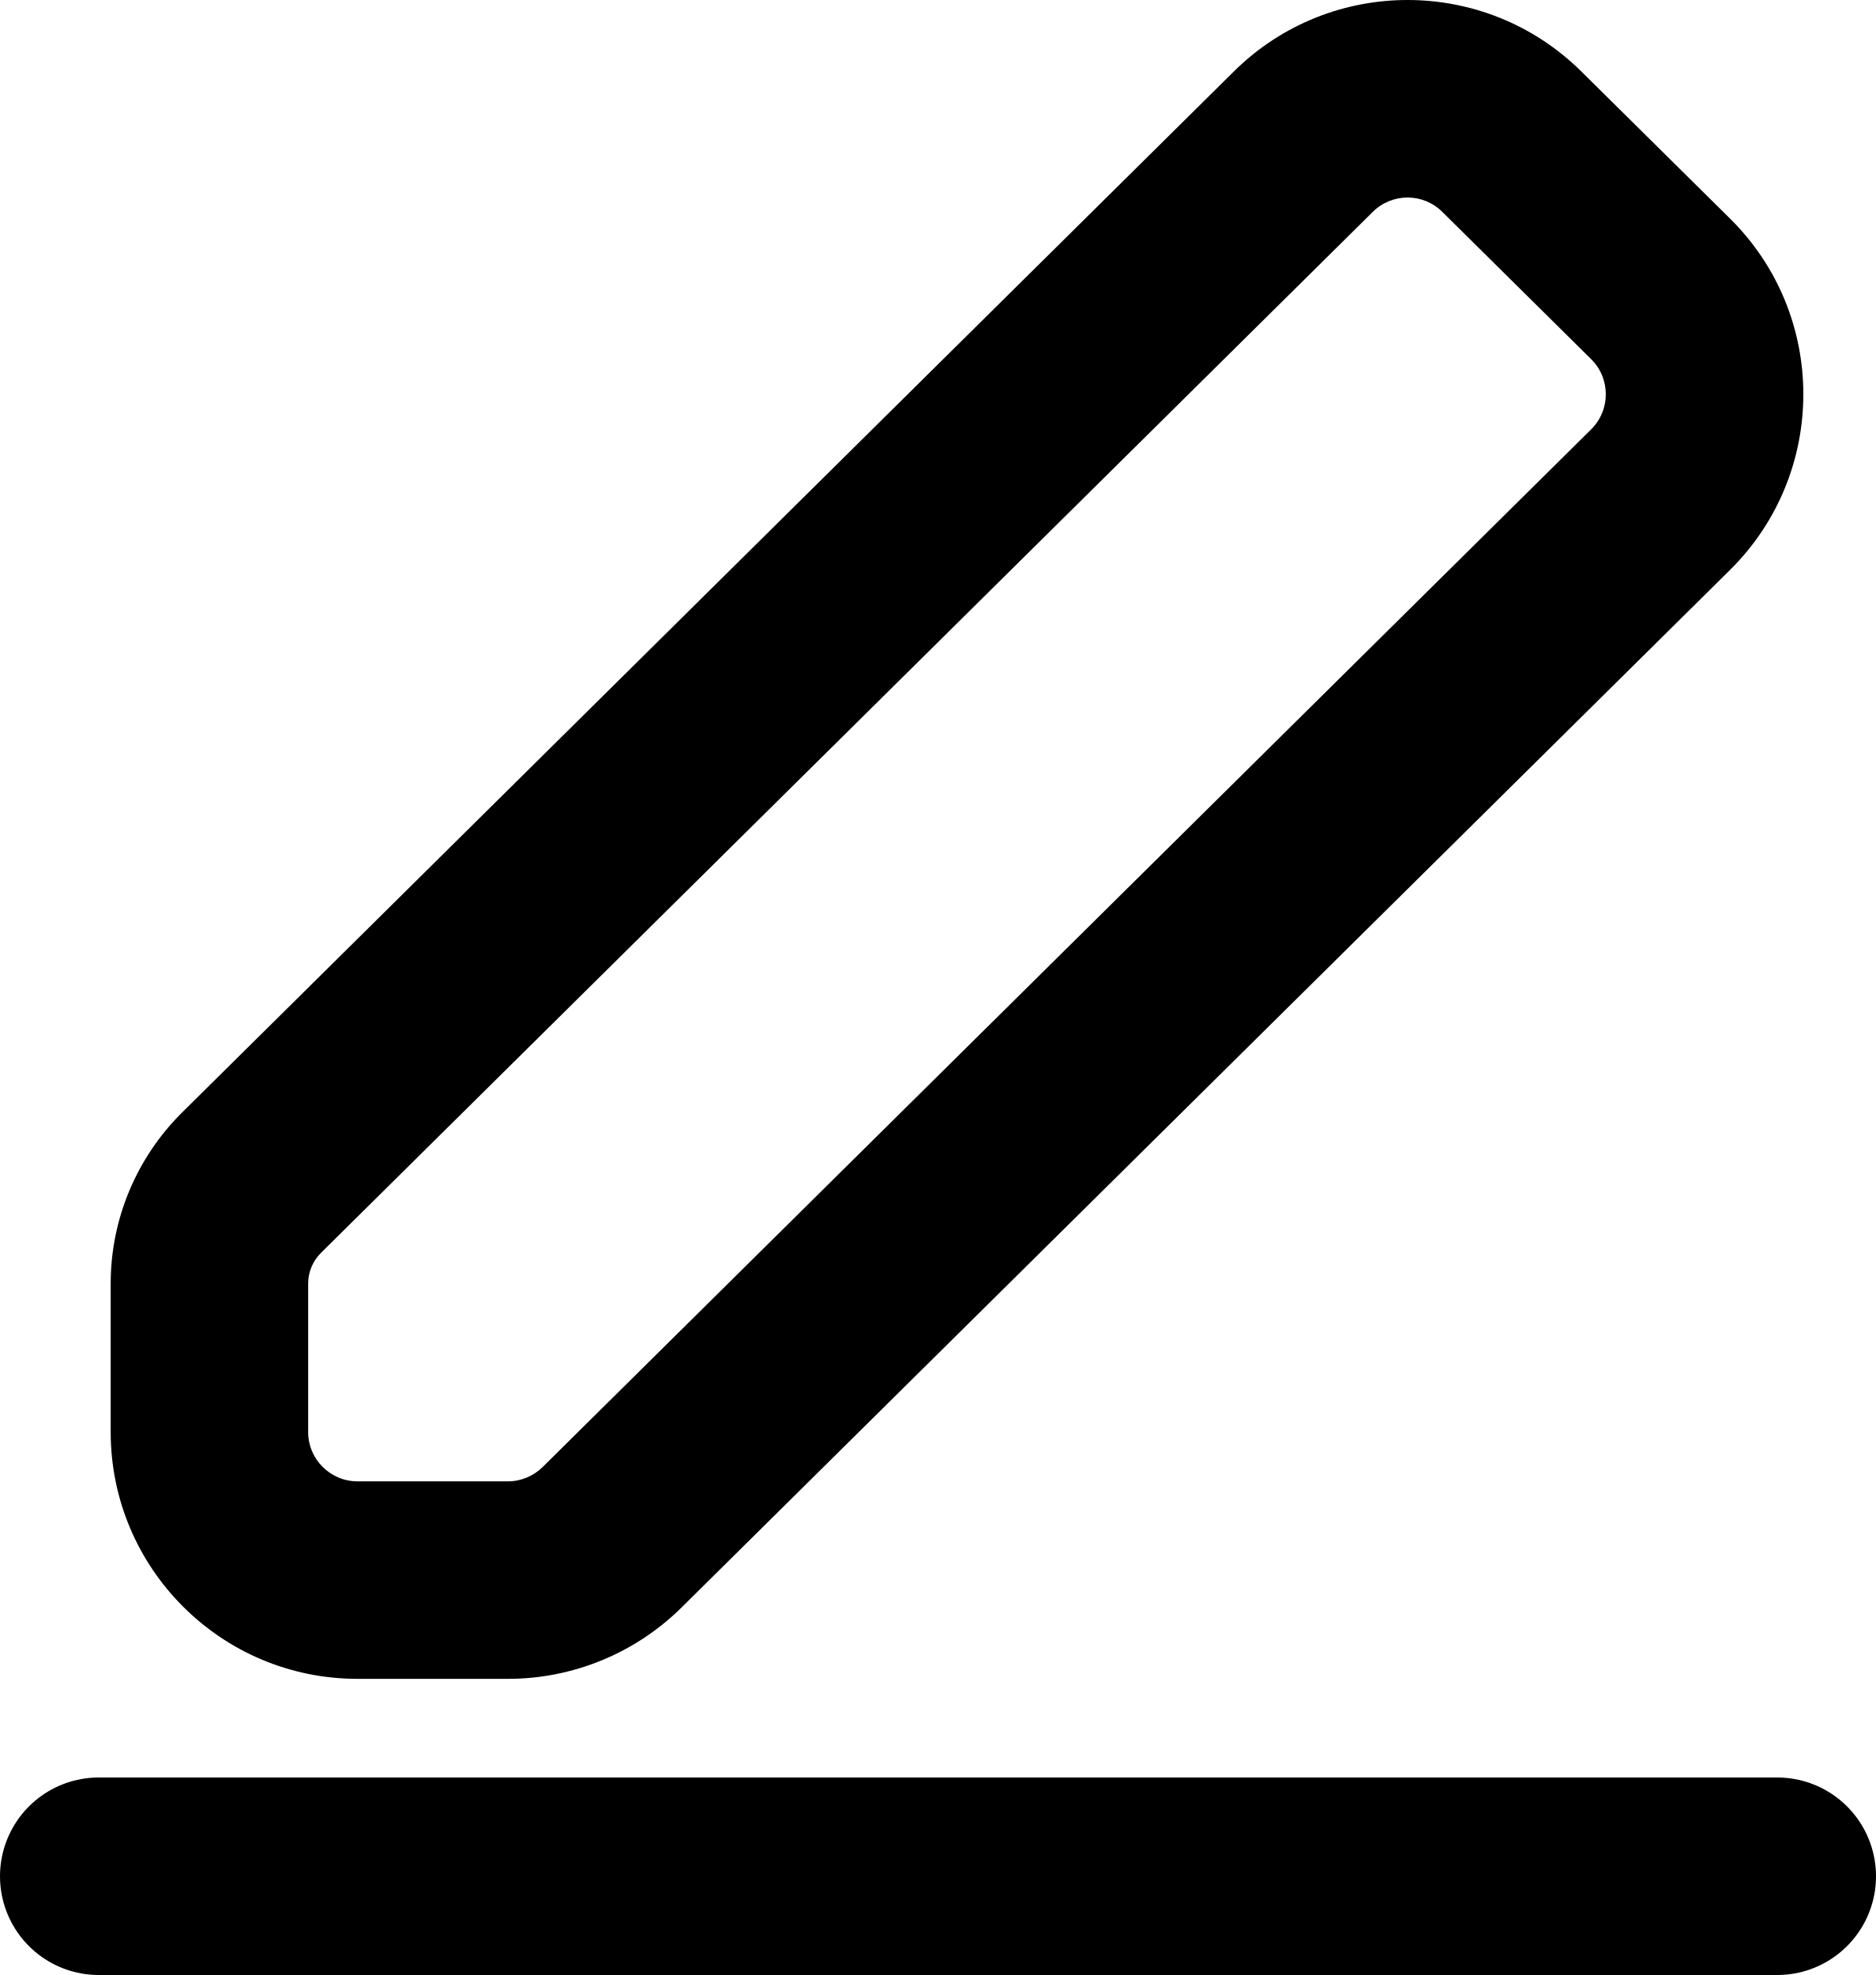
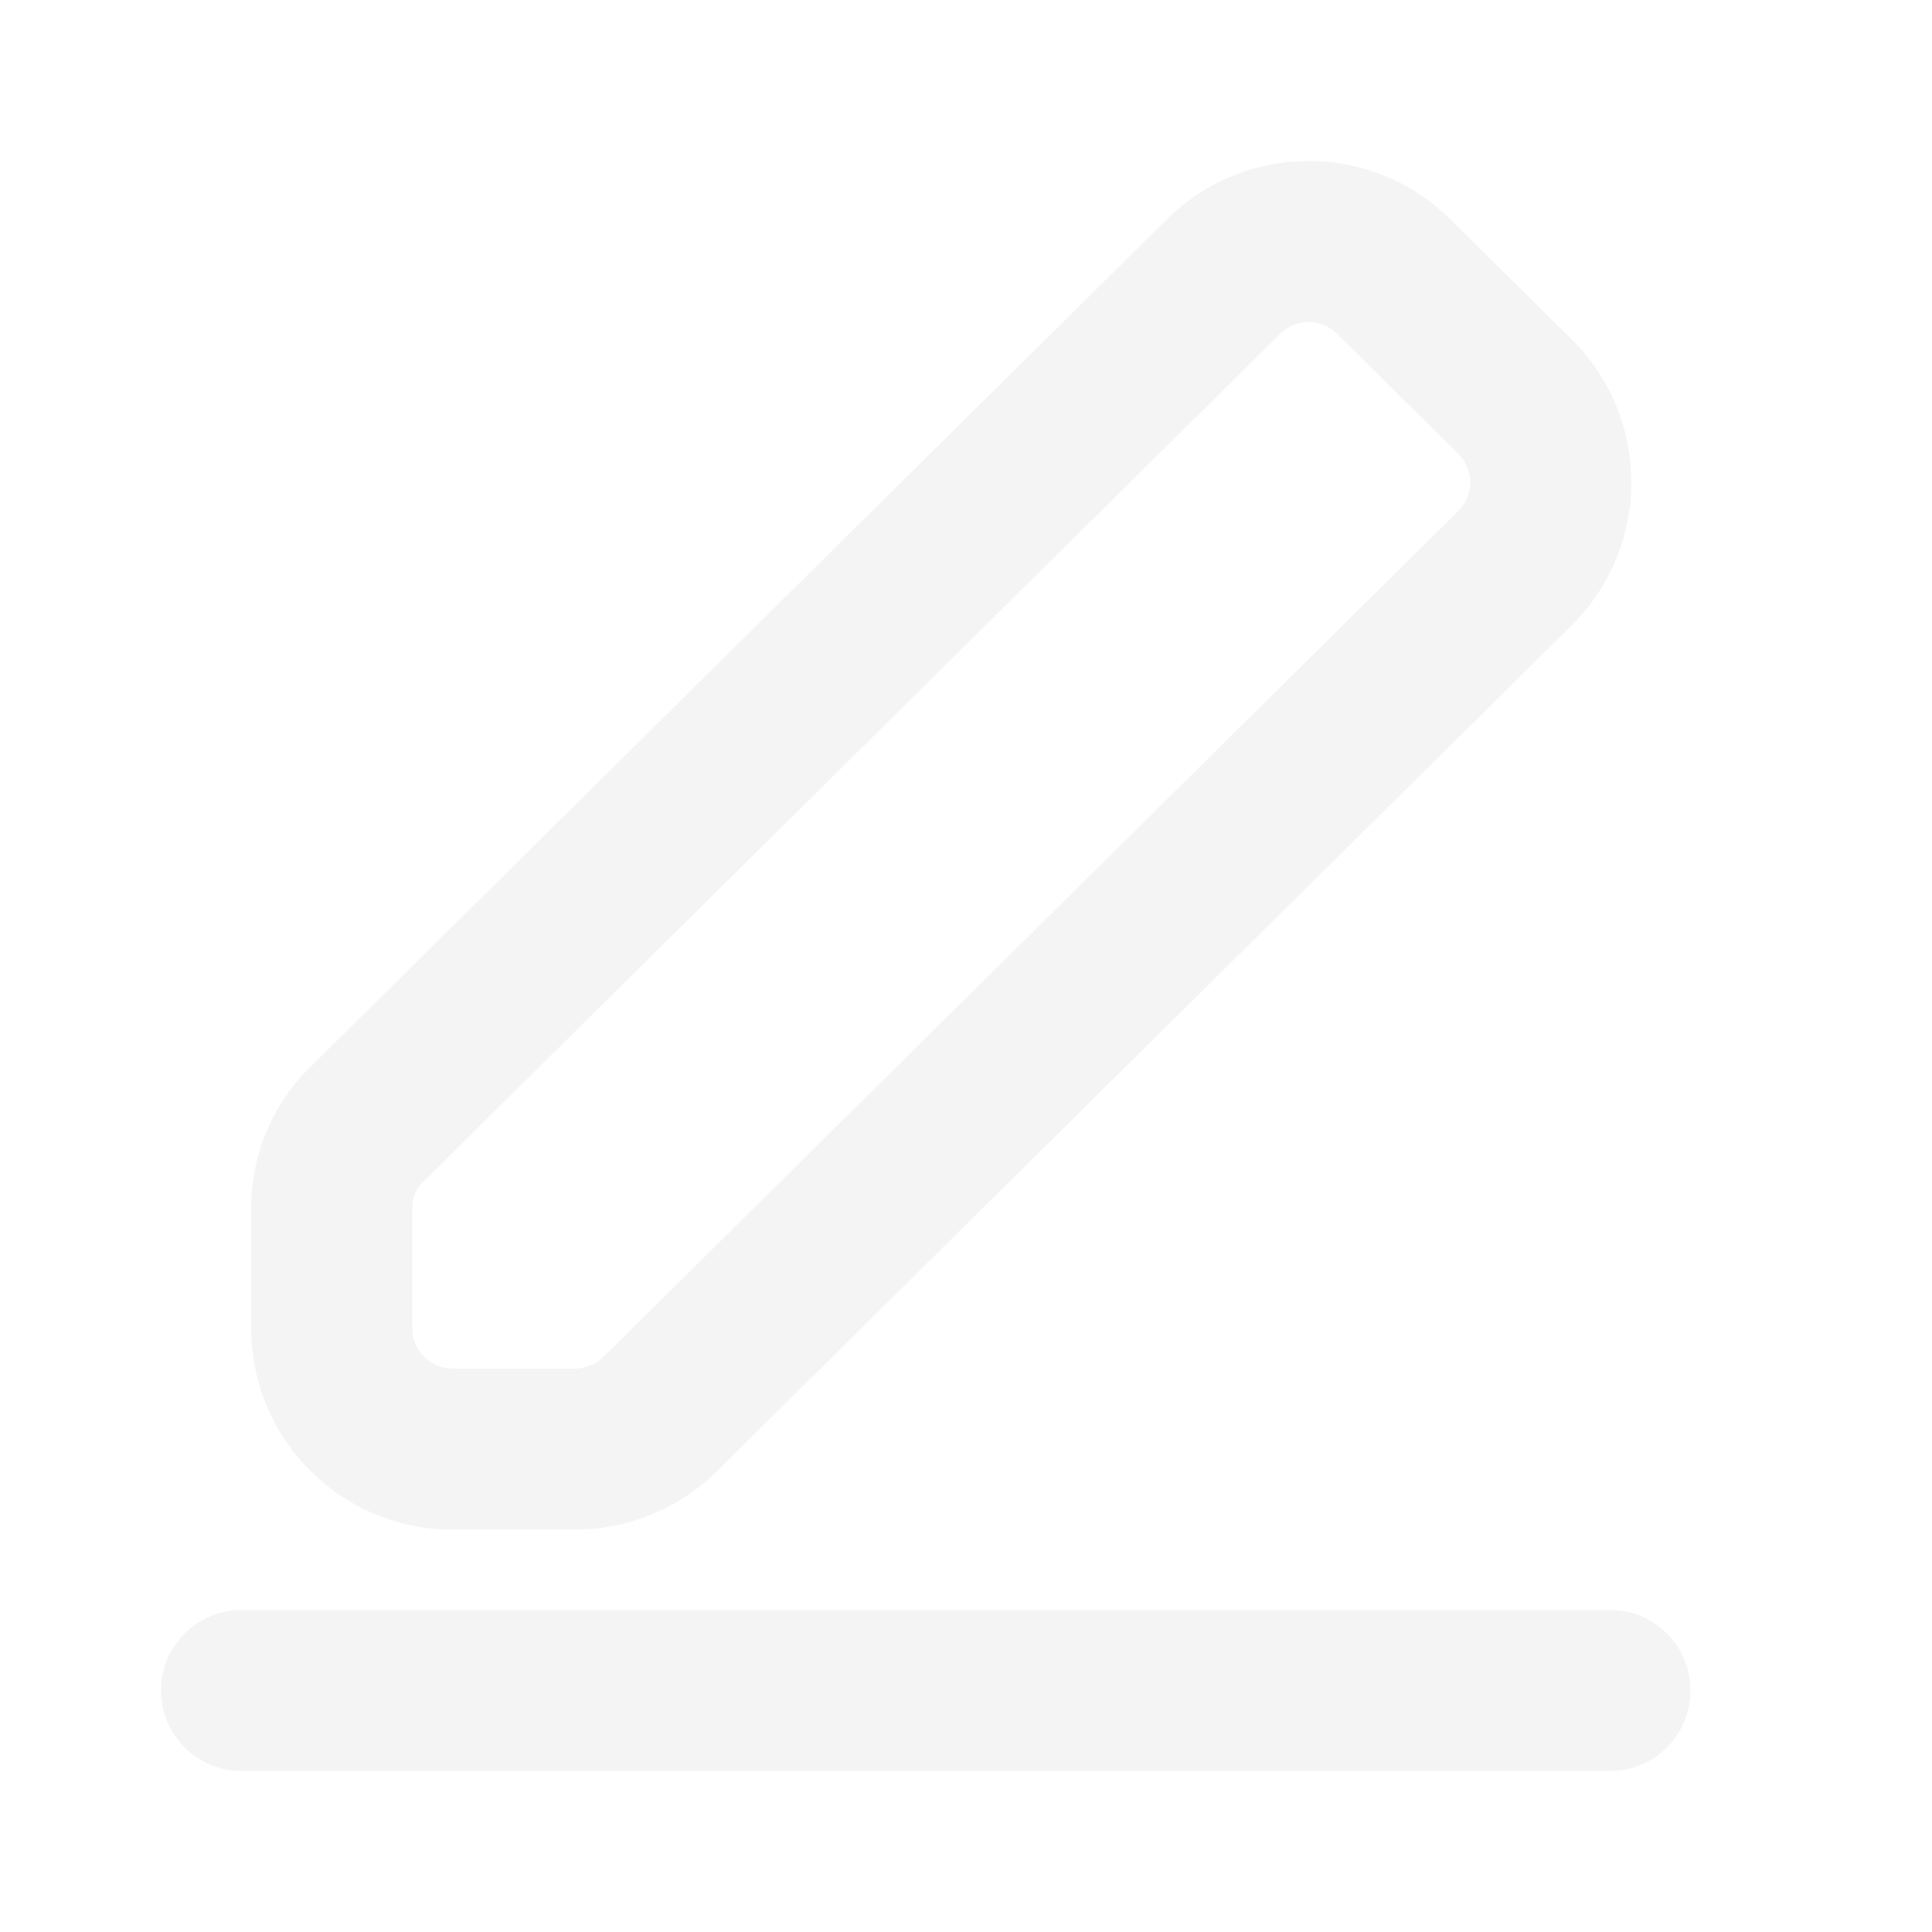
- <svg xmlns="http://www.w3.org/2000/svg" width="19" height="20" viewBox="0 0 19 20" fill="none">
-   <path d="M1 19L18 19" stroke="currentColor" stroke-width="2" stroke-linecap="round" />
-   <path d="M12.497 0.723C13.471 -0.241 15.04 -0.241 16.015 0.723L17.523 2.215C18.511 3.193 18.511 4.791 17.523 5.77L6.903 16.278C6.435 16.741 5.803 17.001 5.145 17.001H3.621C2.241 17.001 1.121 15.882 1.121 14.501V12.998C1.121 12.347 1.382 11.723 1.845 11.265L12.497 0.723ZM14.607 2.145C14.413 1.952 14.099 1.952 13.904 2.145L3.251 12.687C3.168 12.769 3.121 12.881 3.121 12.998V14.501C3.121 14.777 3.345 15.001 3.621 15.001H5.145C5.276 15.001 5.402 14.948 5.496 14.856L16.115 4.348C16.313 4.152 16.313 3.833 16.115 3.637L14.607 2.145Z" fill="currentColor" />
+ <svg xmlns="http://www.w3.org/2000/svg" width="24" height="24" viewBox="0 0 24 24" fill="none">
+   <path d="M3 21L20 21" stroke="#F4F4F4" stroke-width="2" stroke-linecap="round" />
+   <path d="M14.497 2.723C15.471 1.759 17.041 1.759 18.015 2.723L19.523 4.215C20.511 5.193 20.511 6.791 19.523 7.77L8.903 18.278C8.435 18.741 7.803 19.001 7.145 19.001H5.621C4.241 19.001 3.121 17.882 3.121 16.501V14.998C3.121 14.347 3.382 13.723 3.845 13.265L14.497 2.723ZM16.607 4.145C16.413 3.952 16.099 3.952 15.904 4.145L5.251 14.687C5.168 14.769 5.121 14.881 5.121 14.998V16.501C5.121 16.777 5.345 17.001 5.621 17.001H7.145C7.276 17.001 7.402 16.948 7.496 16.856L18.115 6.348C18.313 6.152 18.313 5.833 18.115 5.637L16.607 4.145Z" fill="#F4F4F4" />
</svg>
